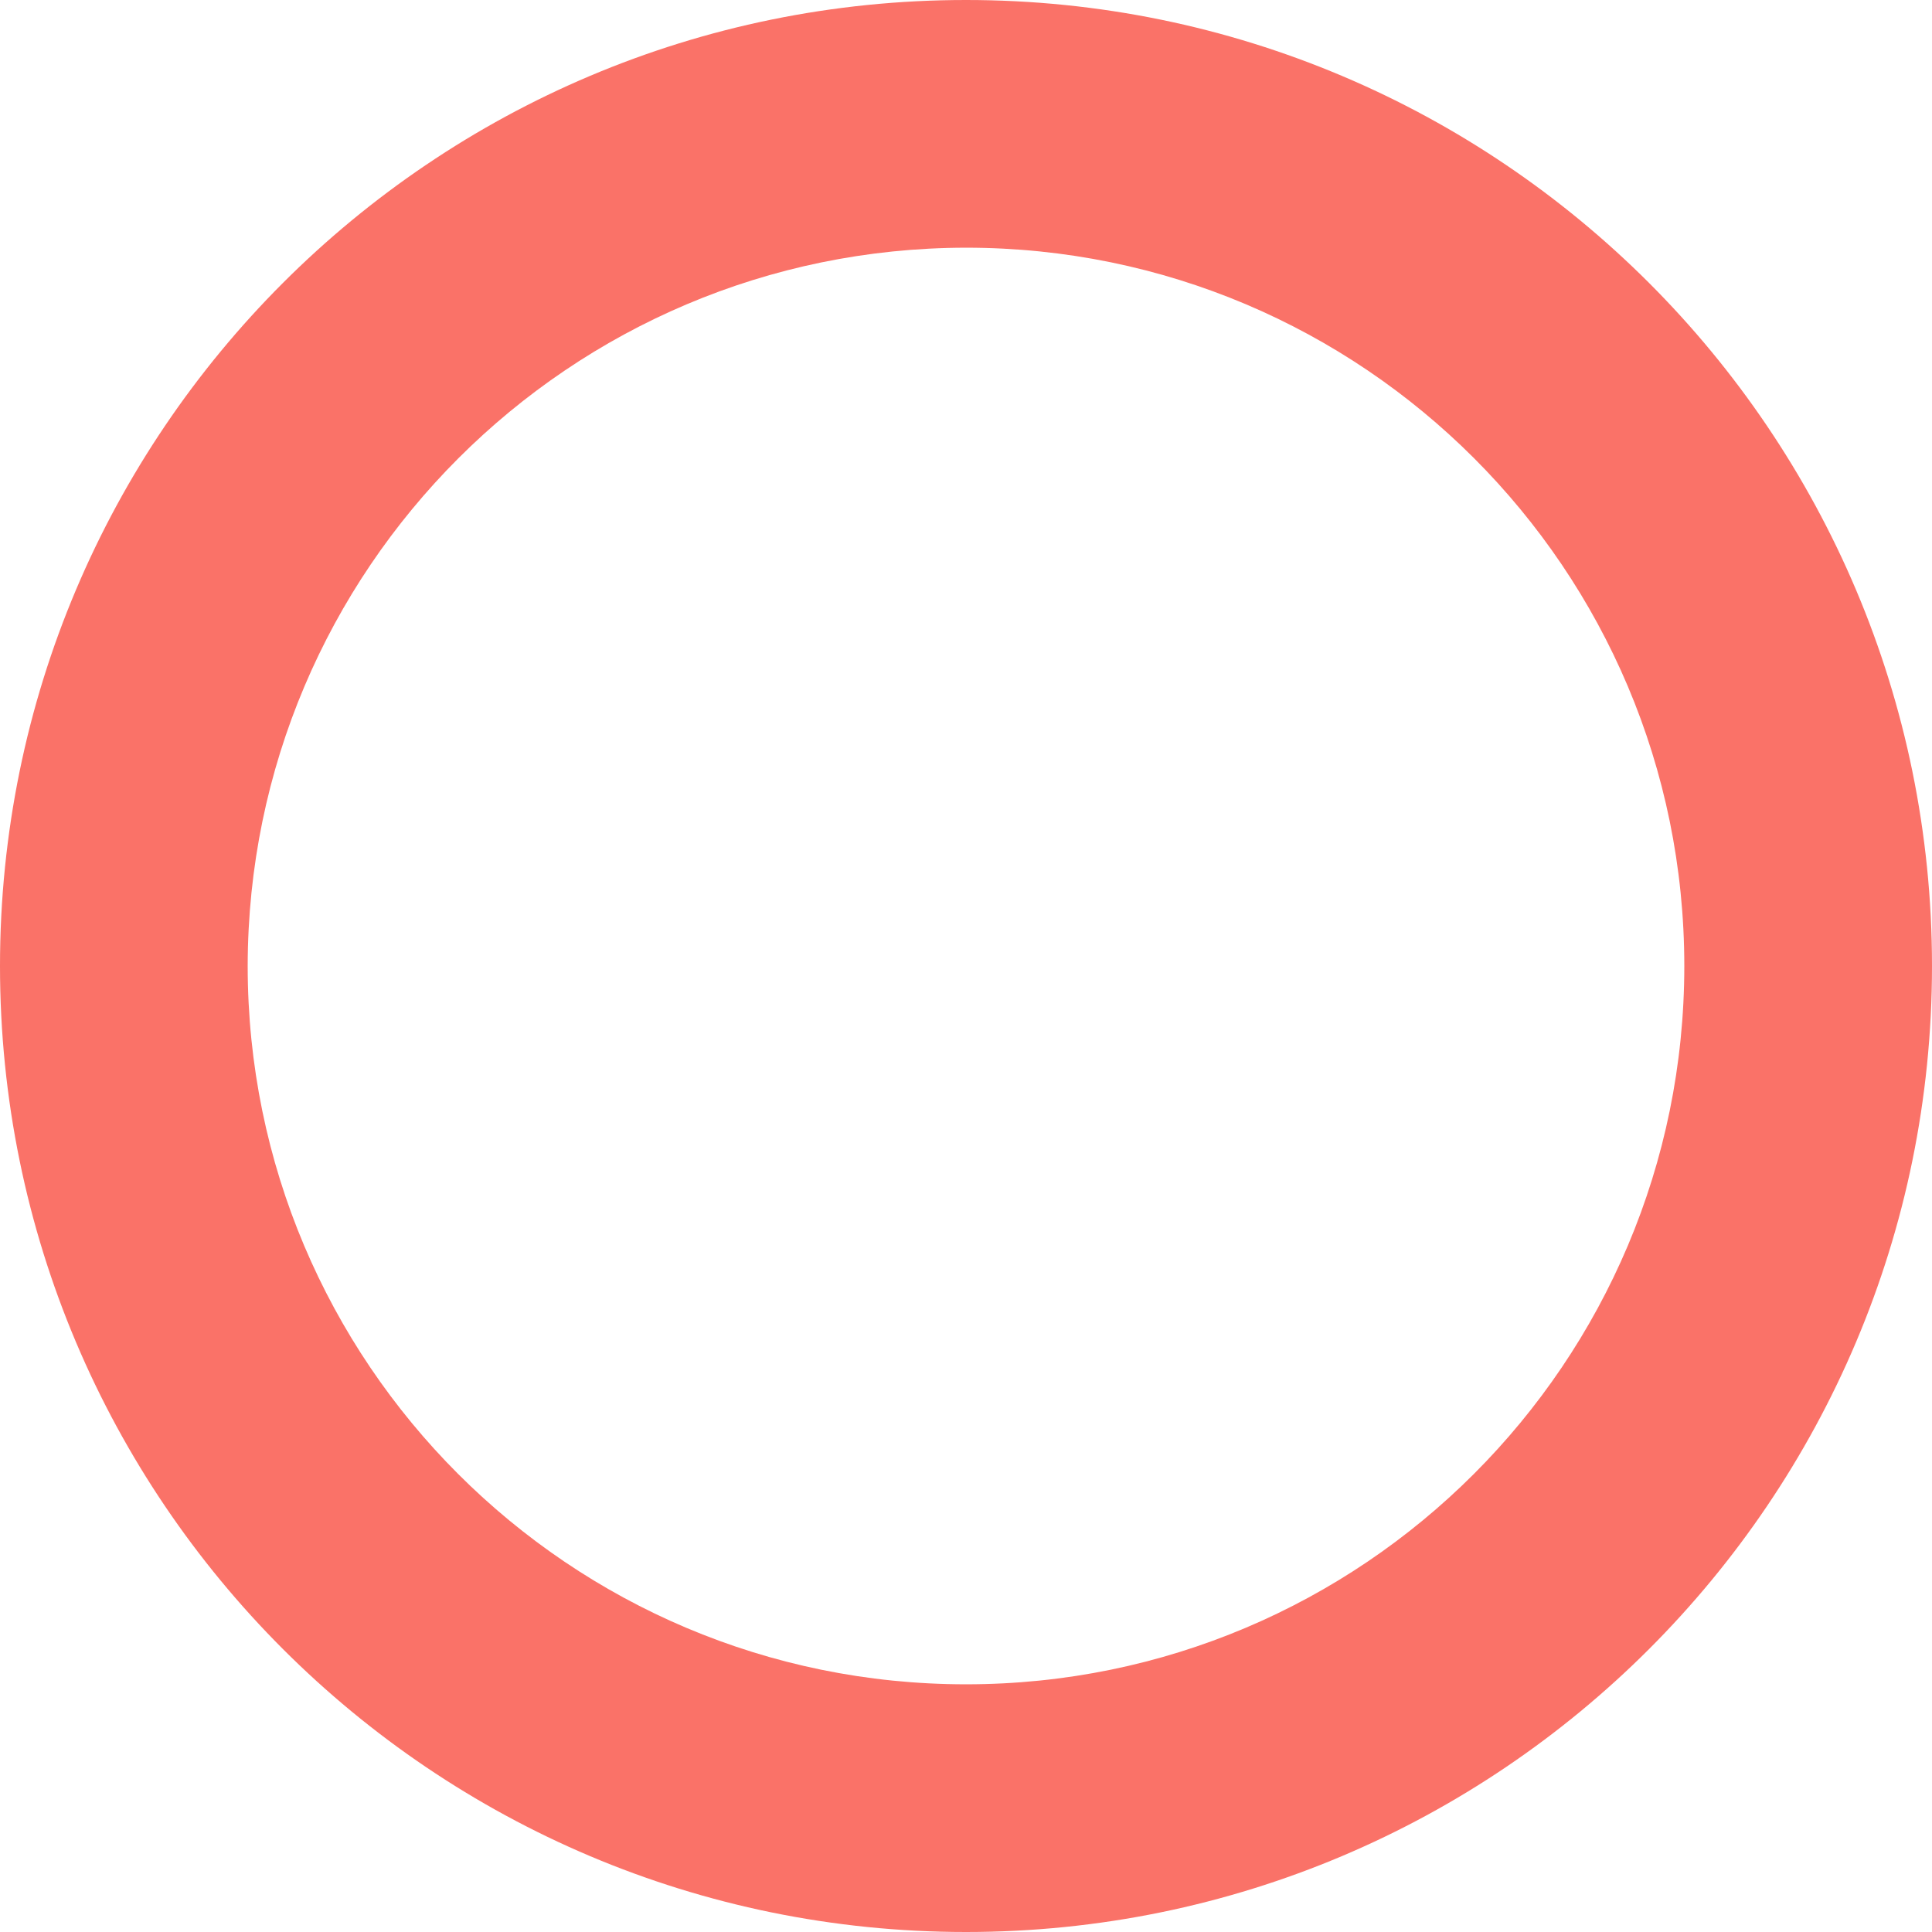
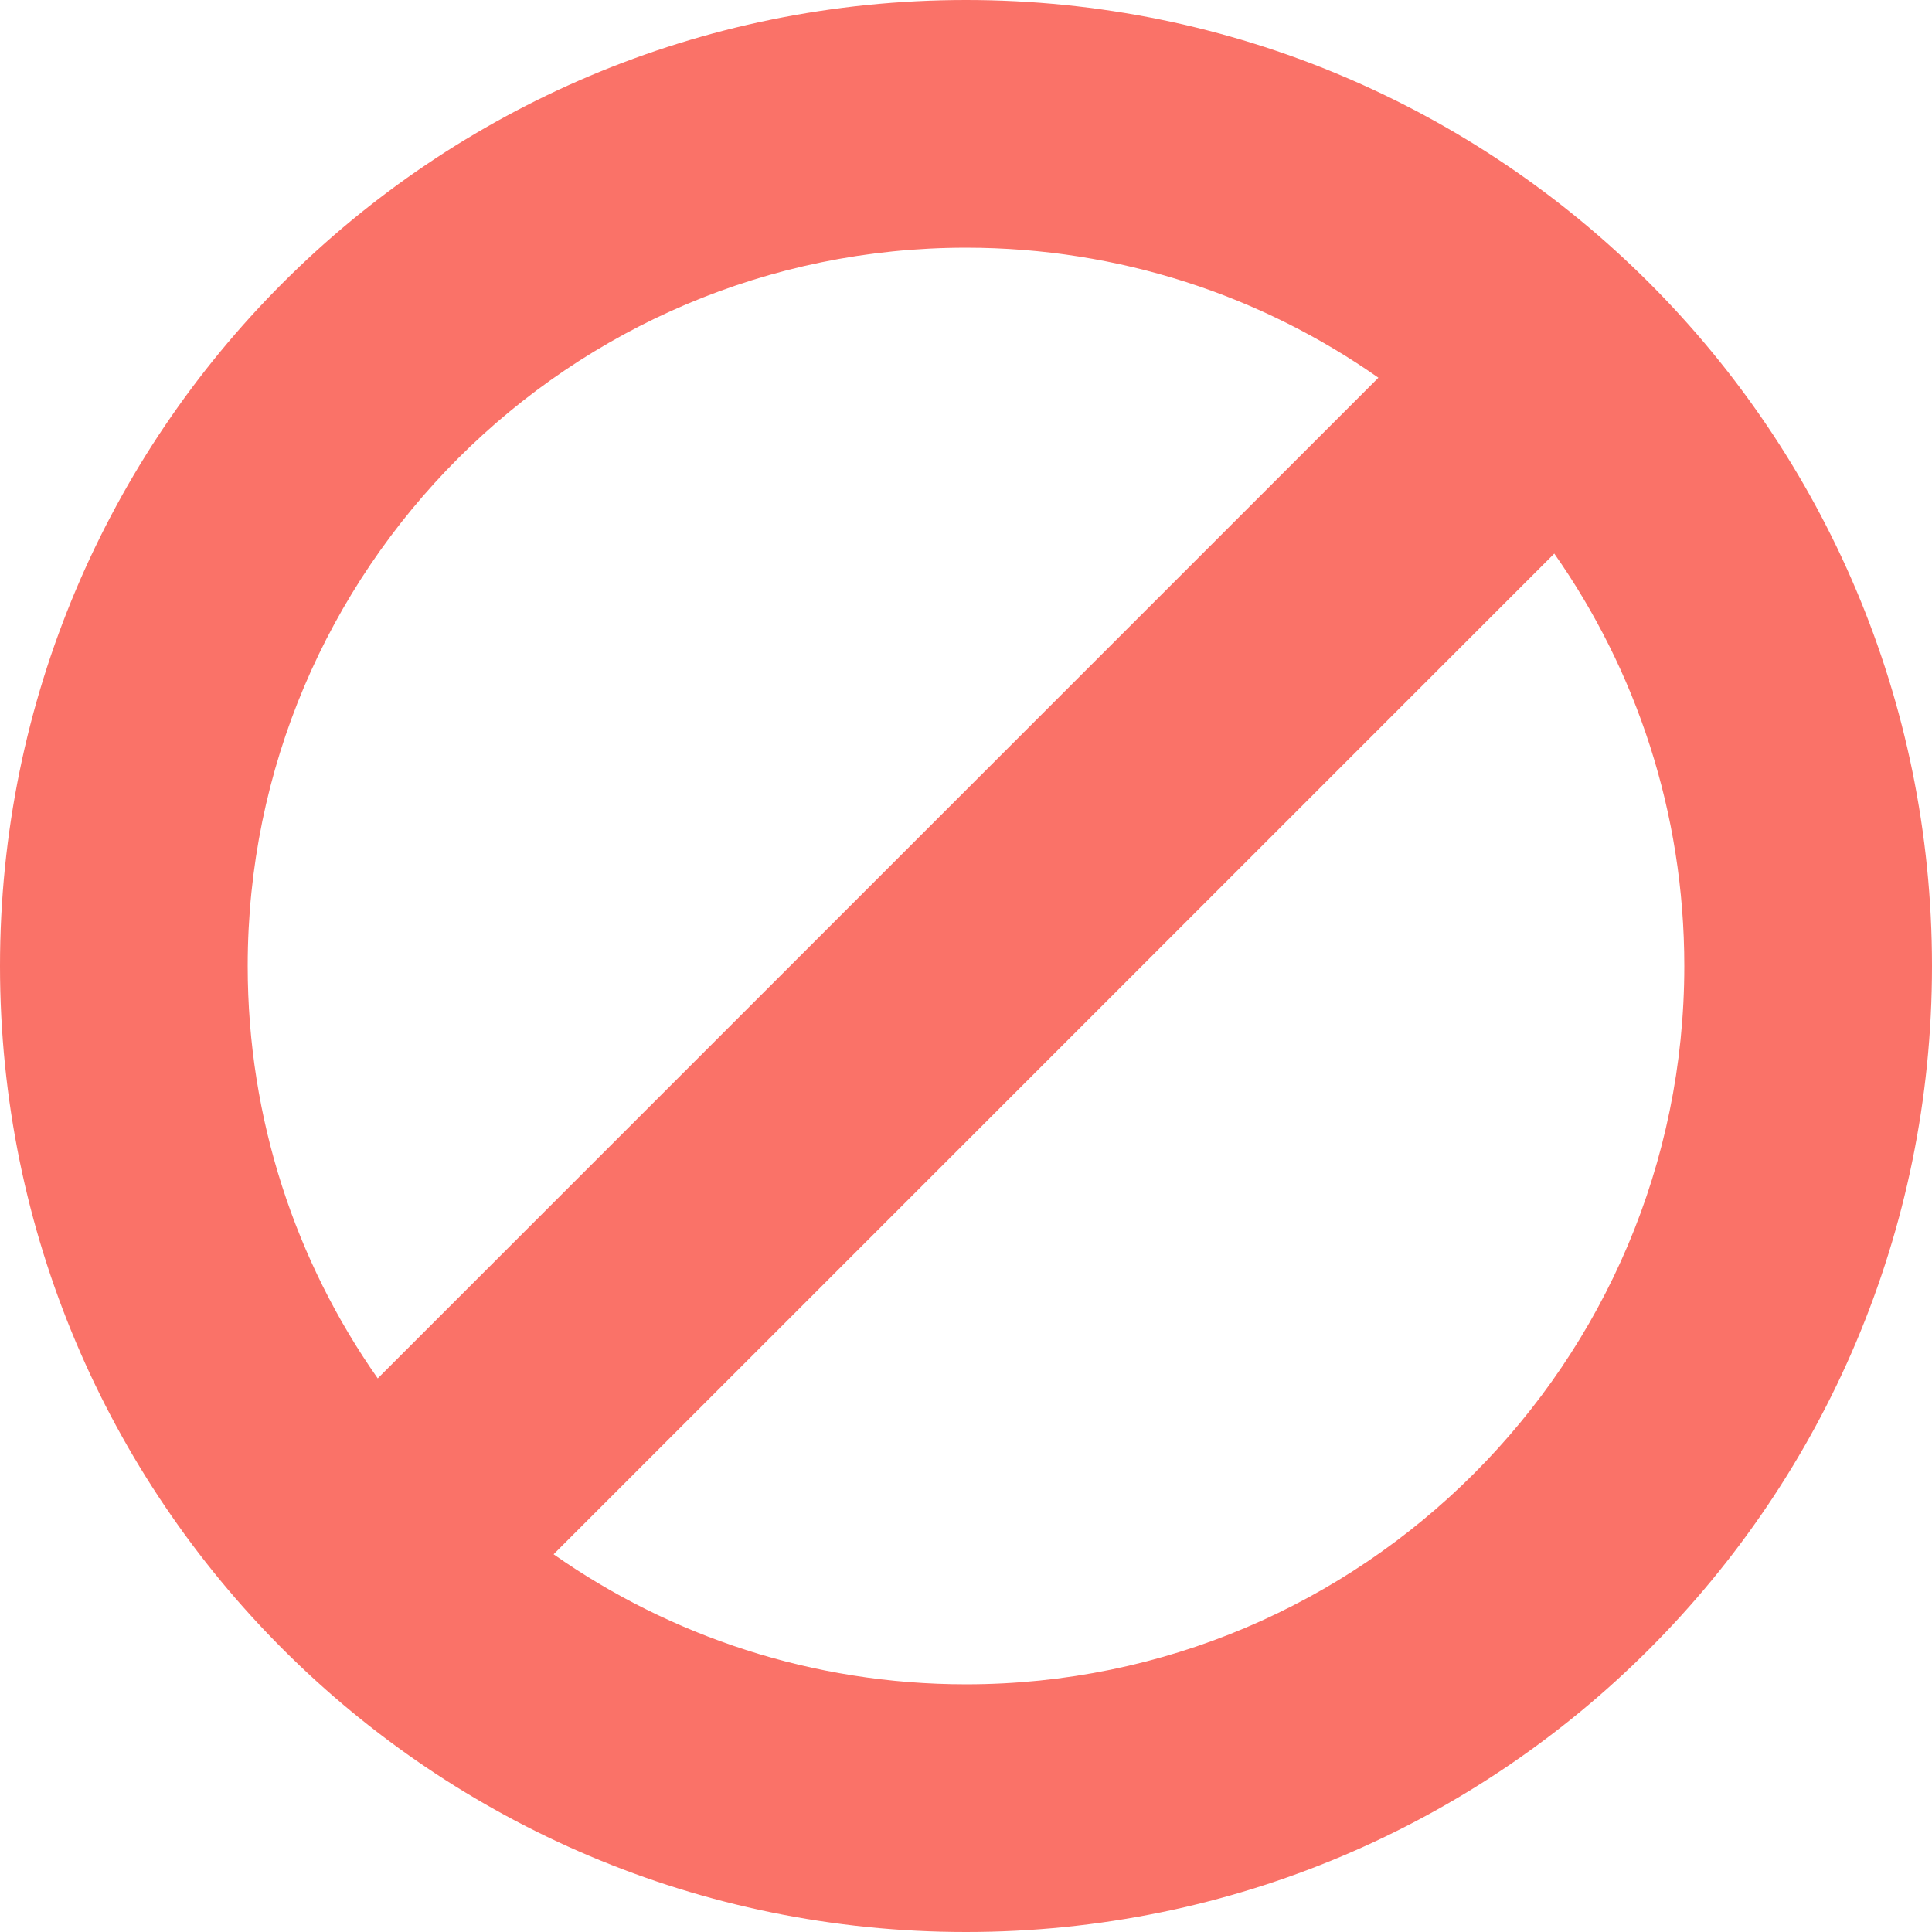
- <svg xmlns="http://www.w3.org/2000/svg" viewBox="0 0 156 156">
-   <defs>
-     <style>.cls-1{fill:#fa7268;}</style>
-   </defs>
-   <g id="Capa_2" data-name="Capa 2">
-     <g id="Capa_1-2" data-name="Capa 1">
-       <path class="cls-1" d="M78,20A58,58,0,1,1,20,78,58.07,58.07,0,0,1,78,20M78,0h0A78,78,0,0,0,0,78H0a78,78,0,0,0,78,78h0a78,78,0,0,0,78-78h0A78,78,0,0,0,78,0Z" />
-     </g>
-   </g>
+ <svg xmlns="http://www.w3.org/2000/svg" version="1.1" id="Capa_1" x="0px" y="0px" viewBox="0 0 156 156" style="enable-background:new 0 0 156 156;" xml:space="preserve">
+   <style type="text/css">
+ 	.st0{fill:#FA7268;}
+ </style>
+   <path class="st0" d="M78,0C34.9,0,0,34.9,0,78s34.9,78,78,78s78-34.9,78-78S121.1,0,78,0z M78,20c12.4,0,23.9,3.9,33.3,10.5  l-80.8,80.8C23.9,101.9,20,90.4,20,78C20,46,46,20,78,20z M78,136c-12.4,0-23.9-3.9-33.3-10.5l80.8-80.8C132.1,54.1,136,65.6,136,78  C136,110,110,136,78,136z" />
</svg>
